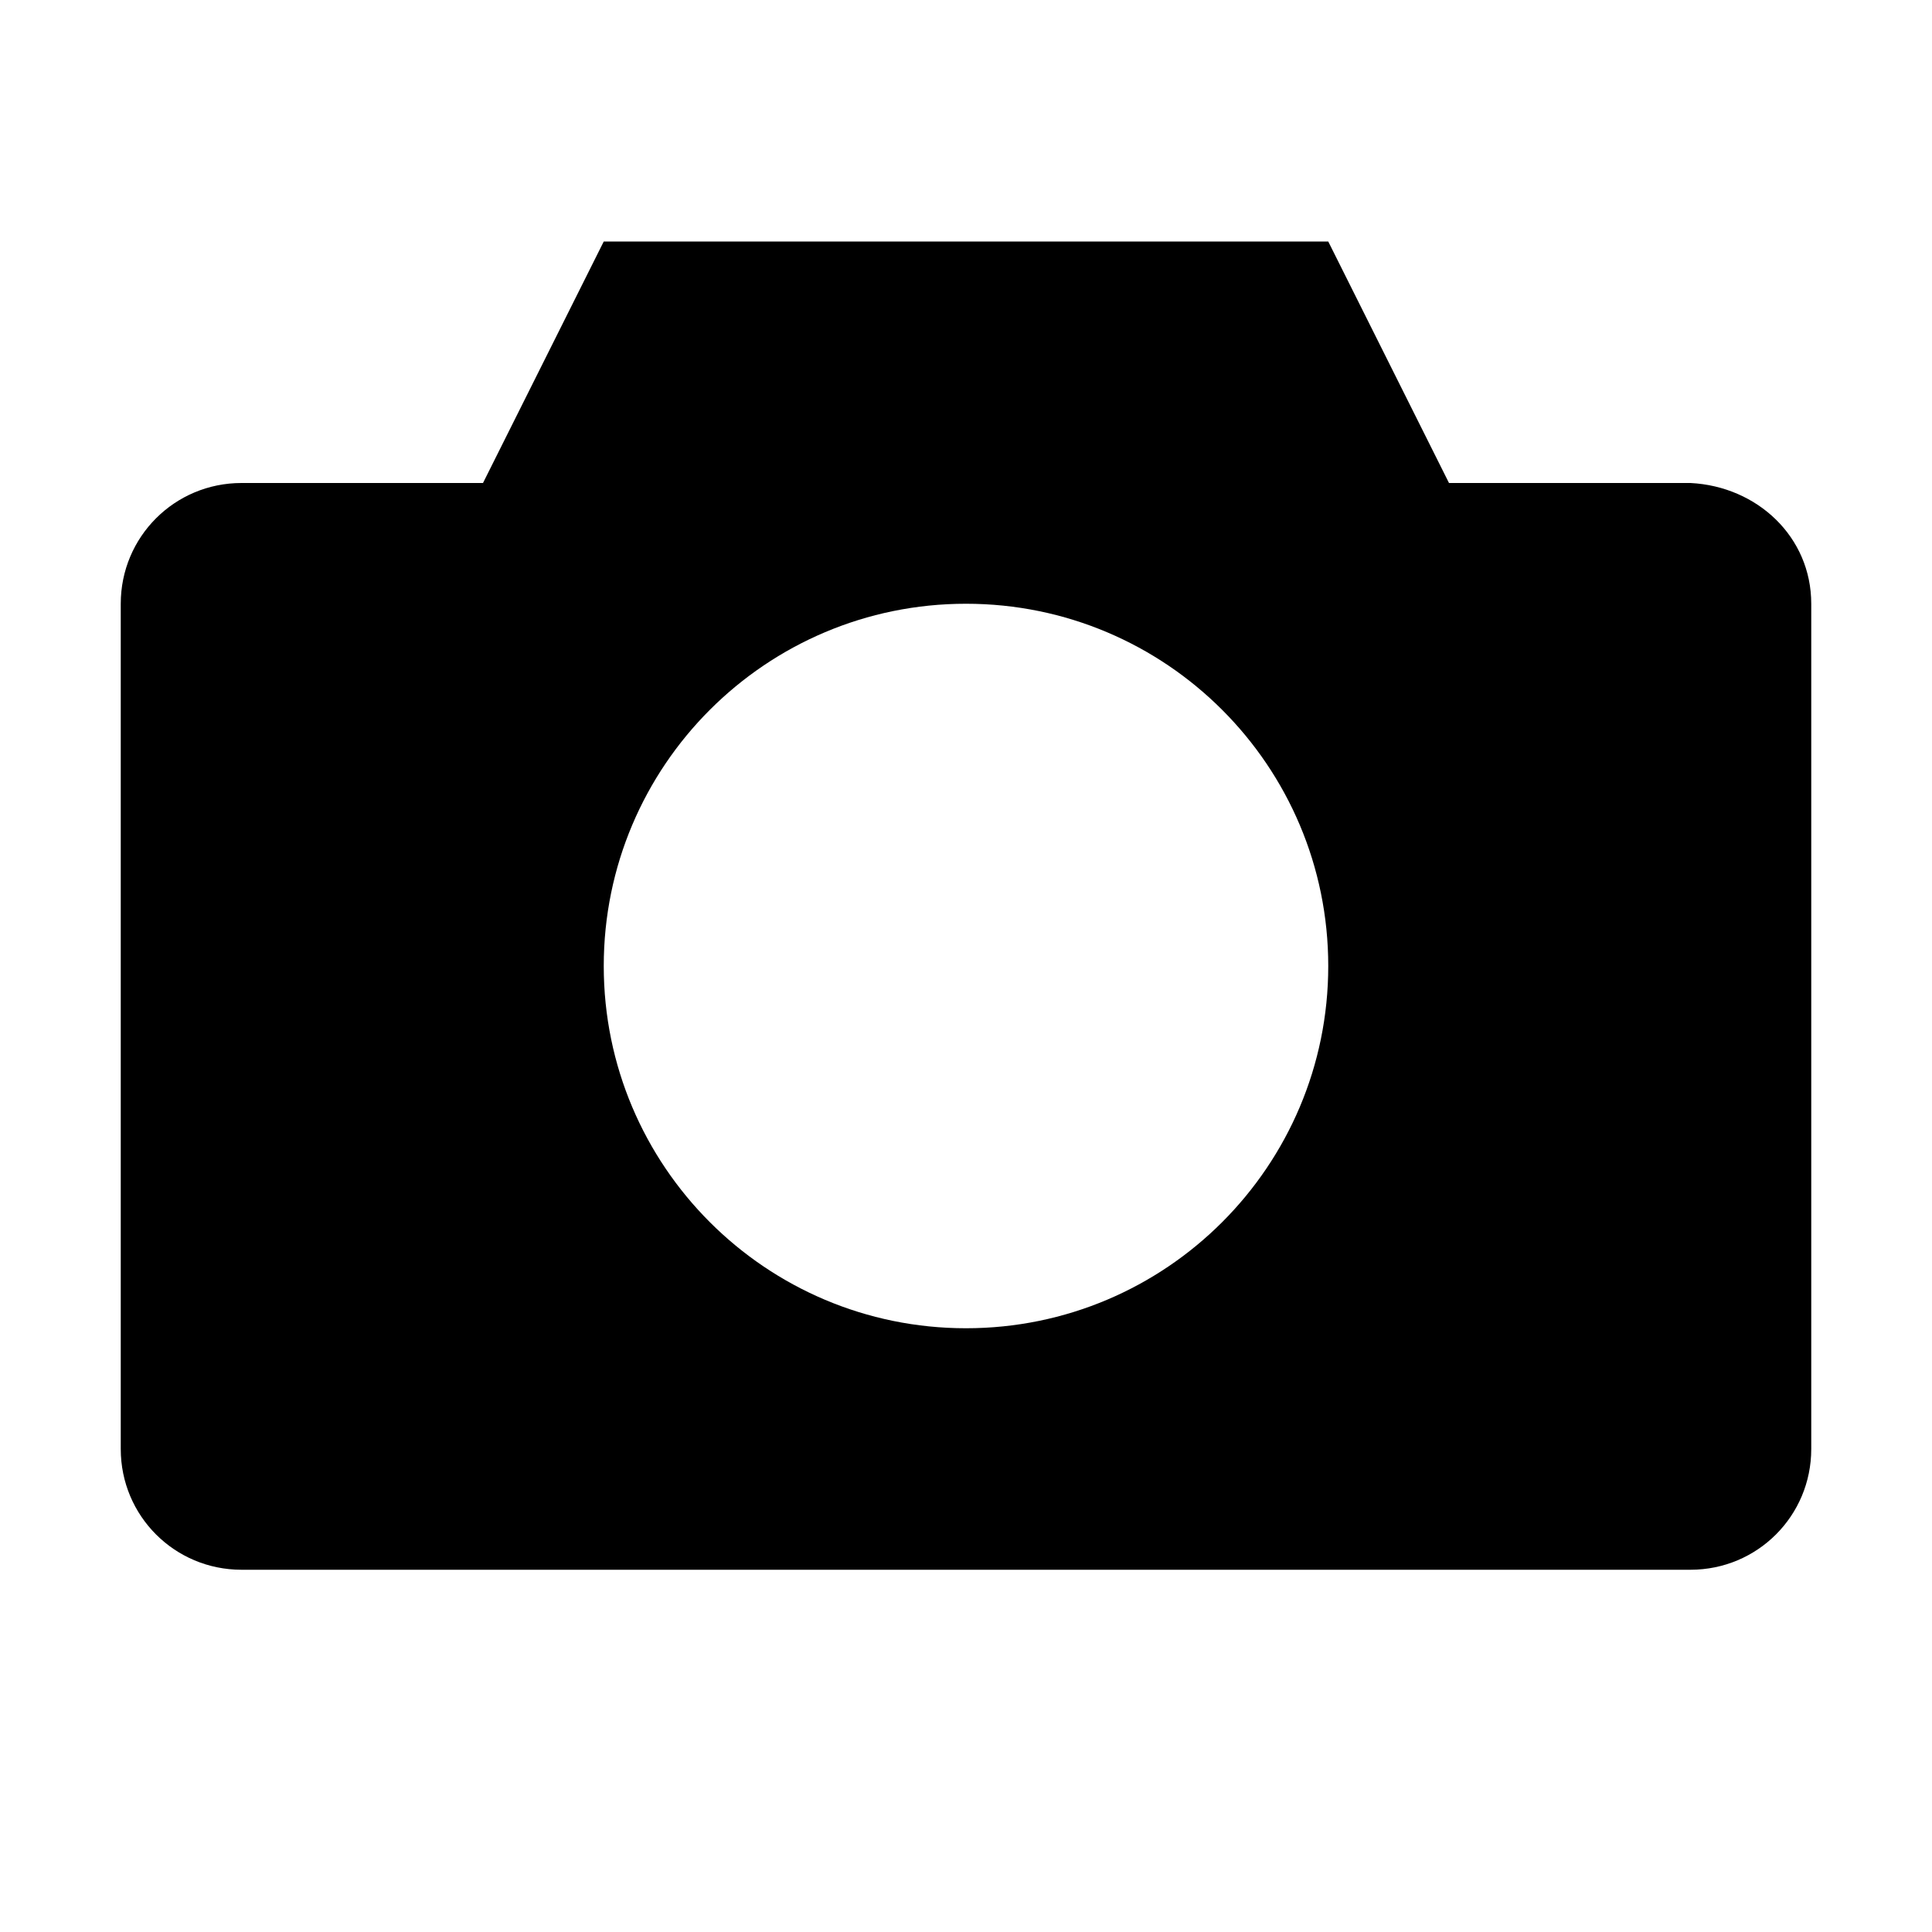
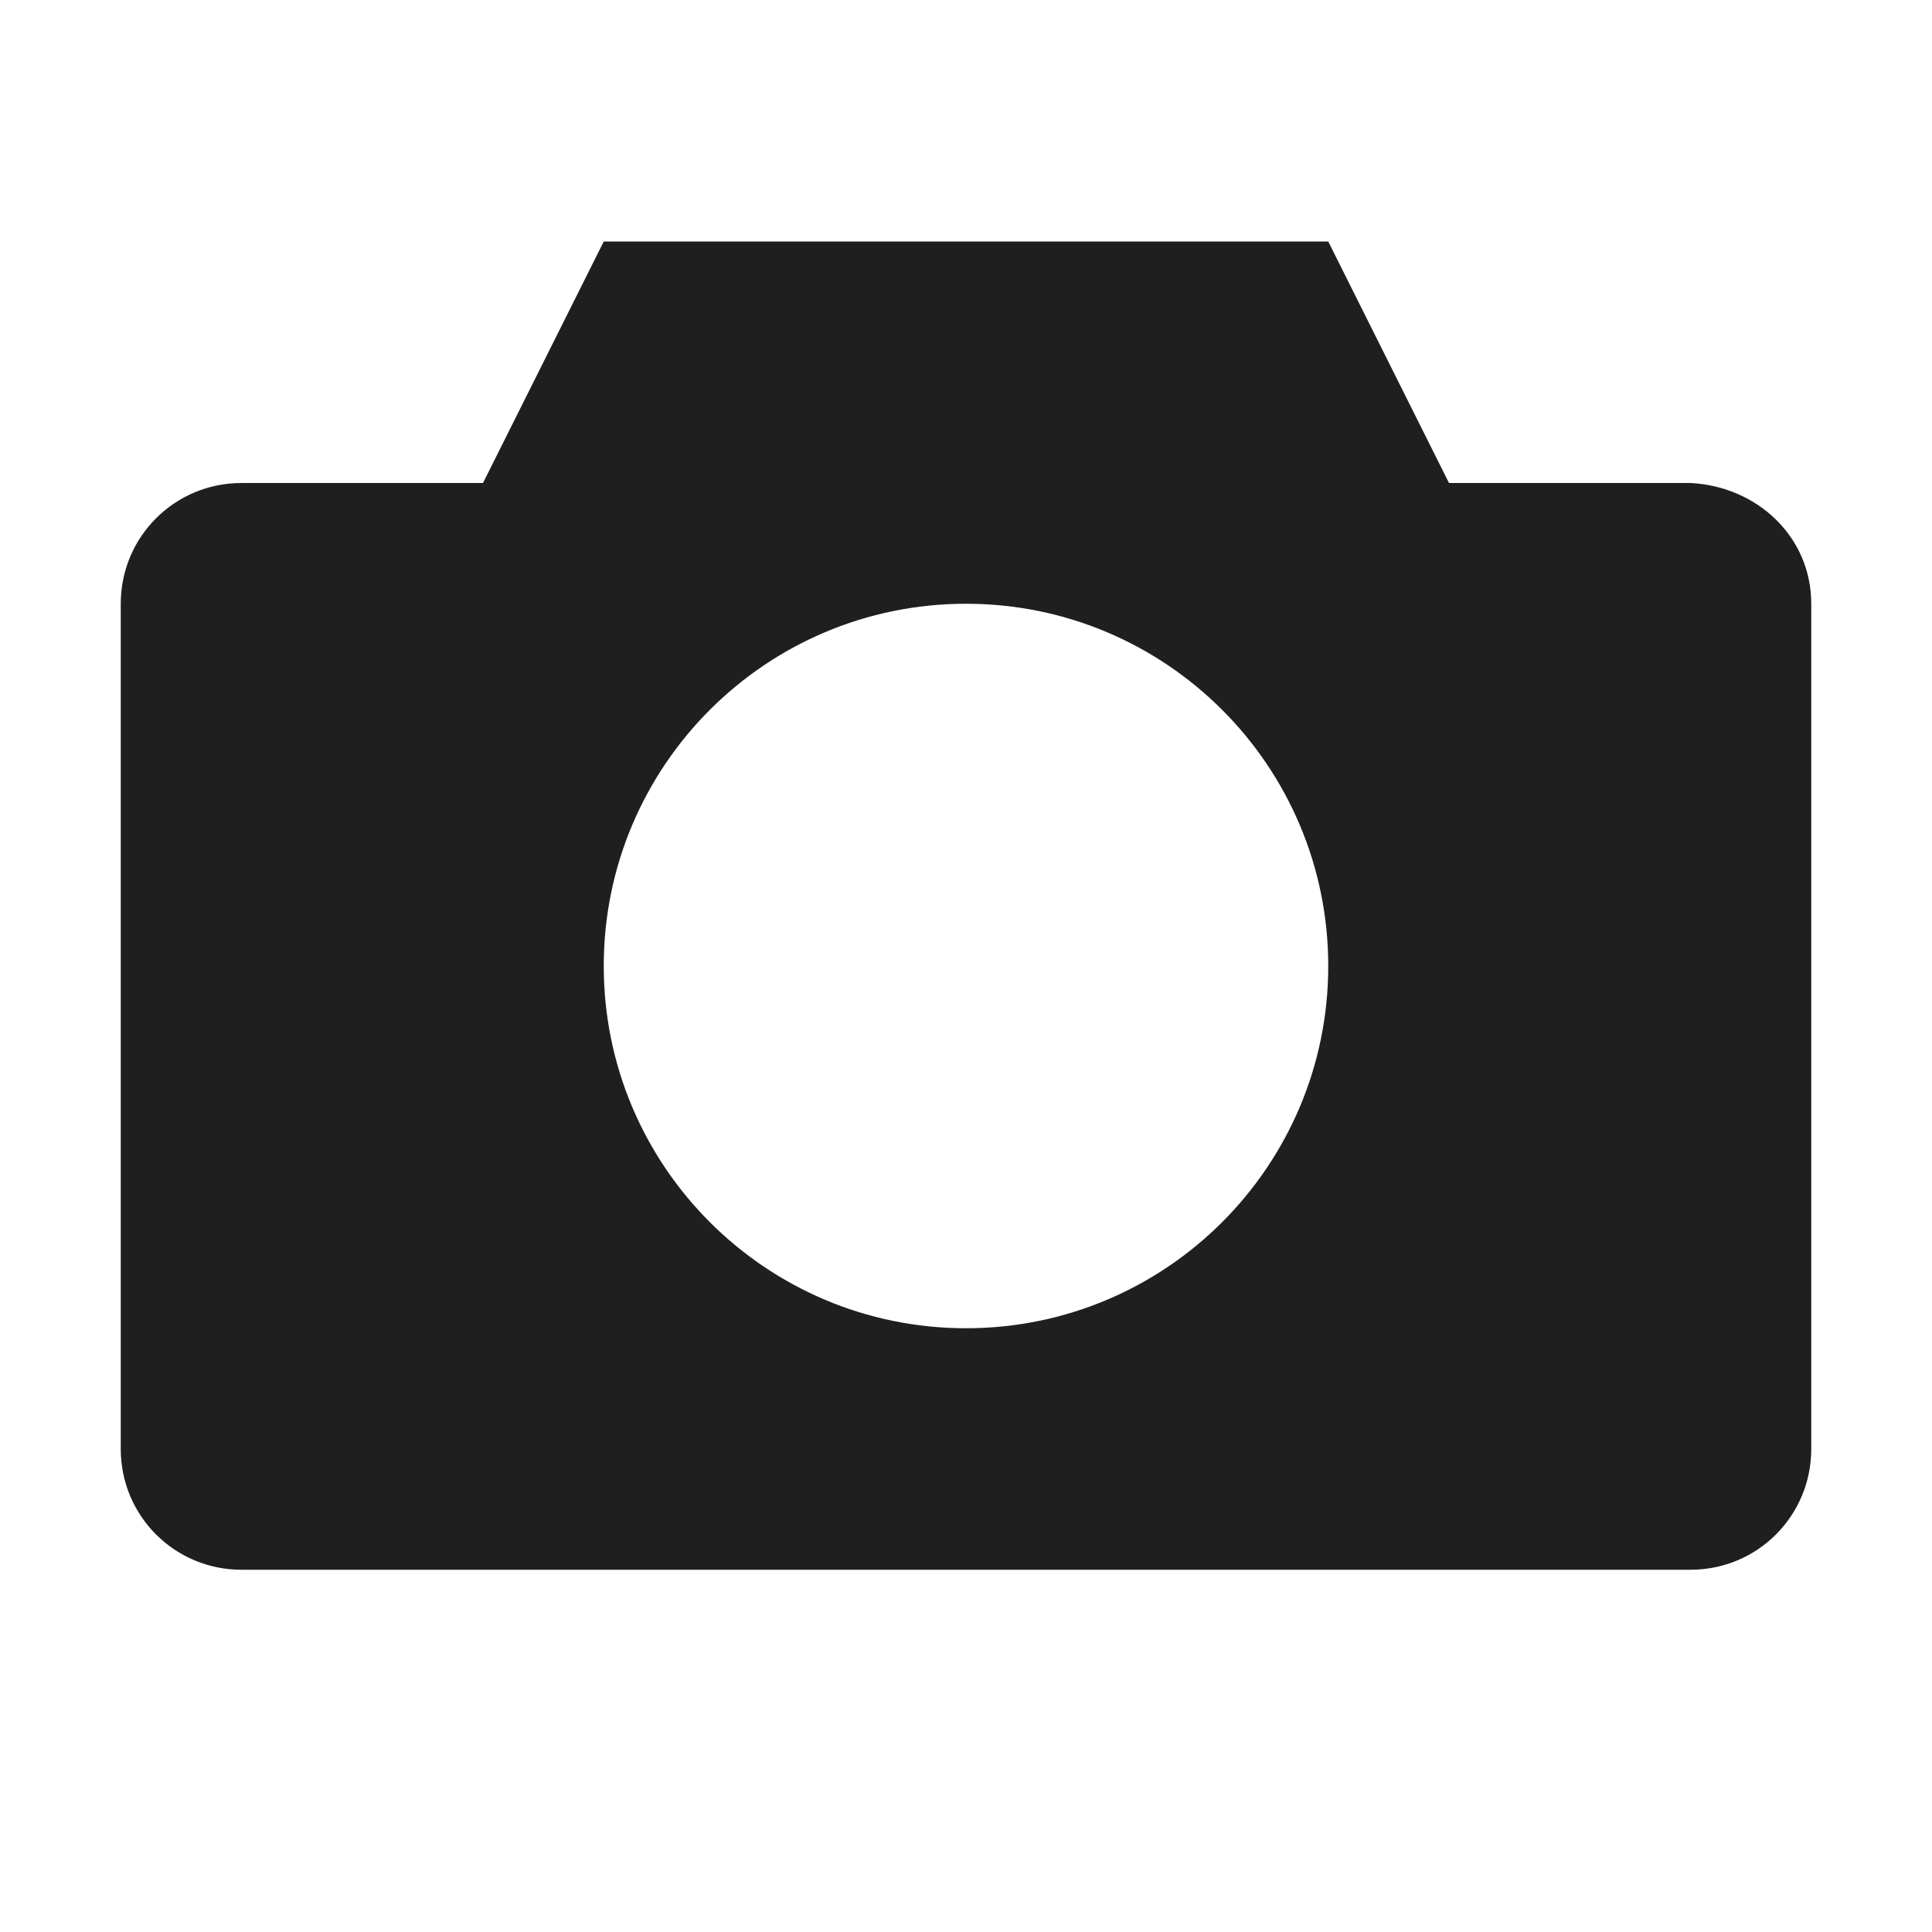
<svg xmlns="http://www.w3.org/2000/svg" id="svg7384" version="1.1" height="16" width="16">
  <defs id="defs7386" />
  <g transform="translate(-482,-176)" id="layer9" style="display:inline" />
  <g transform="translate(-482,-176)" id="layer10" />
  <g transform="translate(-482,-176)" id="layer11" />
  <g transform="translate(-482,-176)" id="layer12" />
  <g transform="translate(-482,-176)" id="layer13">
    <g transform="translate(254.0002,-820)" id="g40072" />
-     <path style="opacity:1;fill:#000000;fill-opacity:1;stroke:#102b68;stroke-width:0;stroke-linecap:butt;stroke-linejoin:miter;stroke-miterlimit:4;stroke-dasharray:none;stroke-dashoffset:0;stroke-opacity:1" d="M 5,2 4,4 2,4 C 1.446,4 1,4.446 1,5 l 0,7 c 0,0.554 0.446,1 1,1 l 12,0 c 0.554,0 1,-0.446 1,-1 L 15,5 C 15,4.446 14.553,4.028 14,4 L 12,4 11,2 8,2 Z m 3,3 c 1.657,0 3,1.343 3,3 0,1.657 -1.343,3 -3,3 C 6.343,11 5,9.657 5,8 5,6.343 6.343,5 8,5 Z" transform="translate(482,176)" id="rect3990-7" />
+     <path style="opacity:1;fill:#1f1f1f;fill-opacity:1;stroke:#102b68;stroke-width:0;stroke-linecap:butt;stroke-linejoin:miter;stroke-miterlimit:4;stroke-dasharray:none;stroke-dashoffset:0;stroke-opacity:1" d="M 5,2 4,4 2,4 C 1.446,4 1,4.446 1,5 l 0,7 c 0,0.554 0.446,1 1,1 l 12,0 c 0.554,0 1,-0.446 1,-1 L 15,5 C 15,4.446 14.553,4.028 14,4 L 12,4 11,2 8,2 Z m 3,3 c 1.657,0 3,1.343 3,3 0,1.657 -1.343,3 -3,3 C 6.343,11 5,9.657 5,8 5,6.343 6.343,5 8,5 Z" transform="translate(482,176)" id="rect3990-7" />
  </g>
  <g transform="translate(-482,-176)" id="layer14" />
  <g transform="translate(-482,-176)" id="layer15" style="display:inline" />
</svg>
